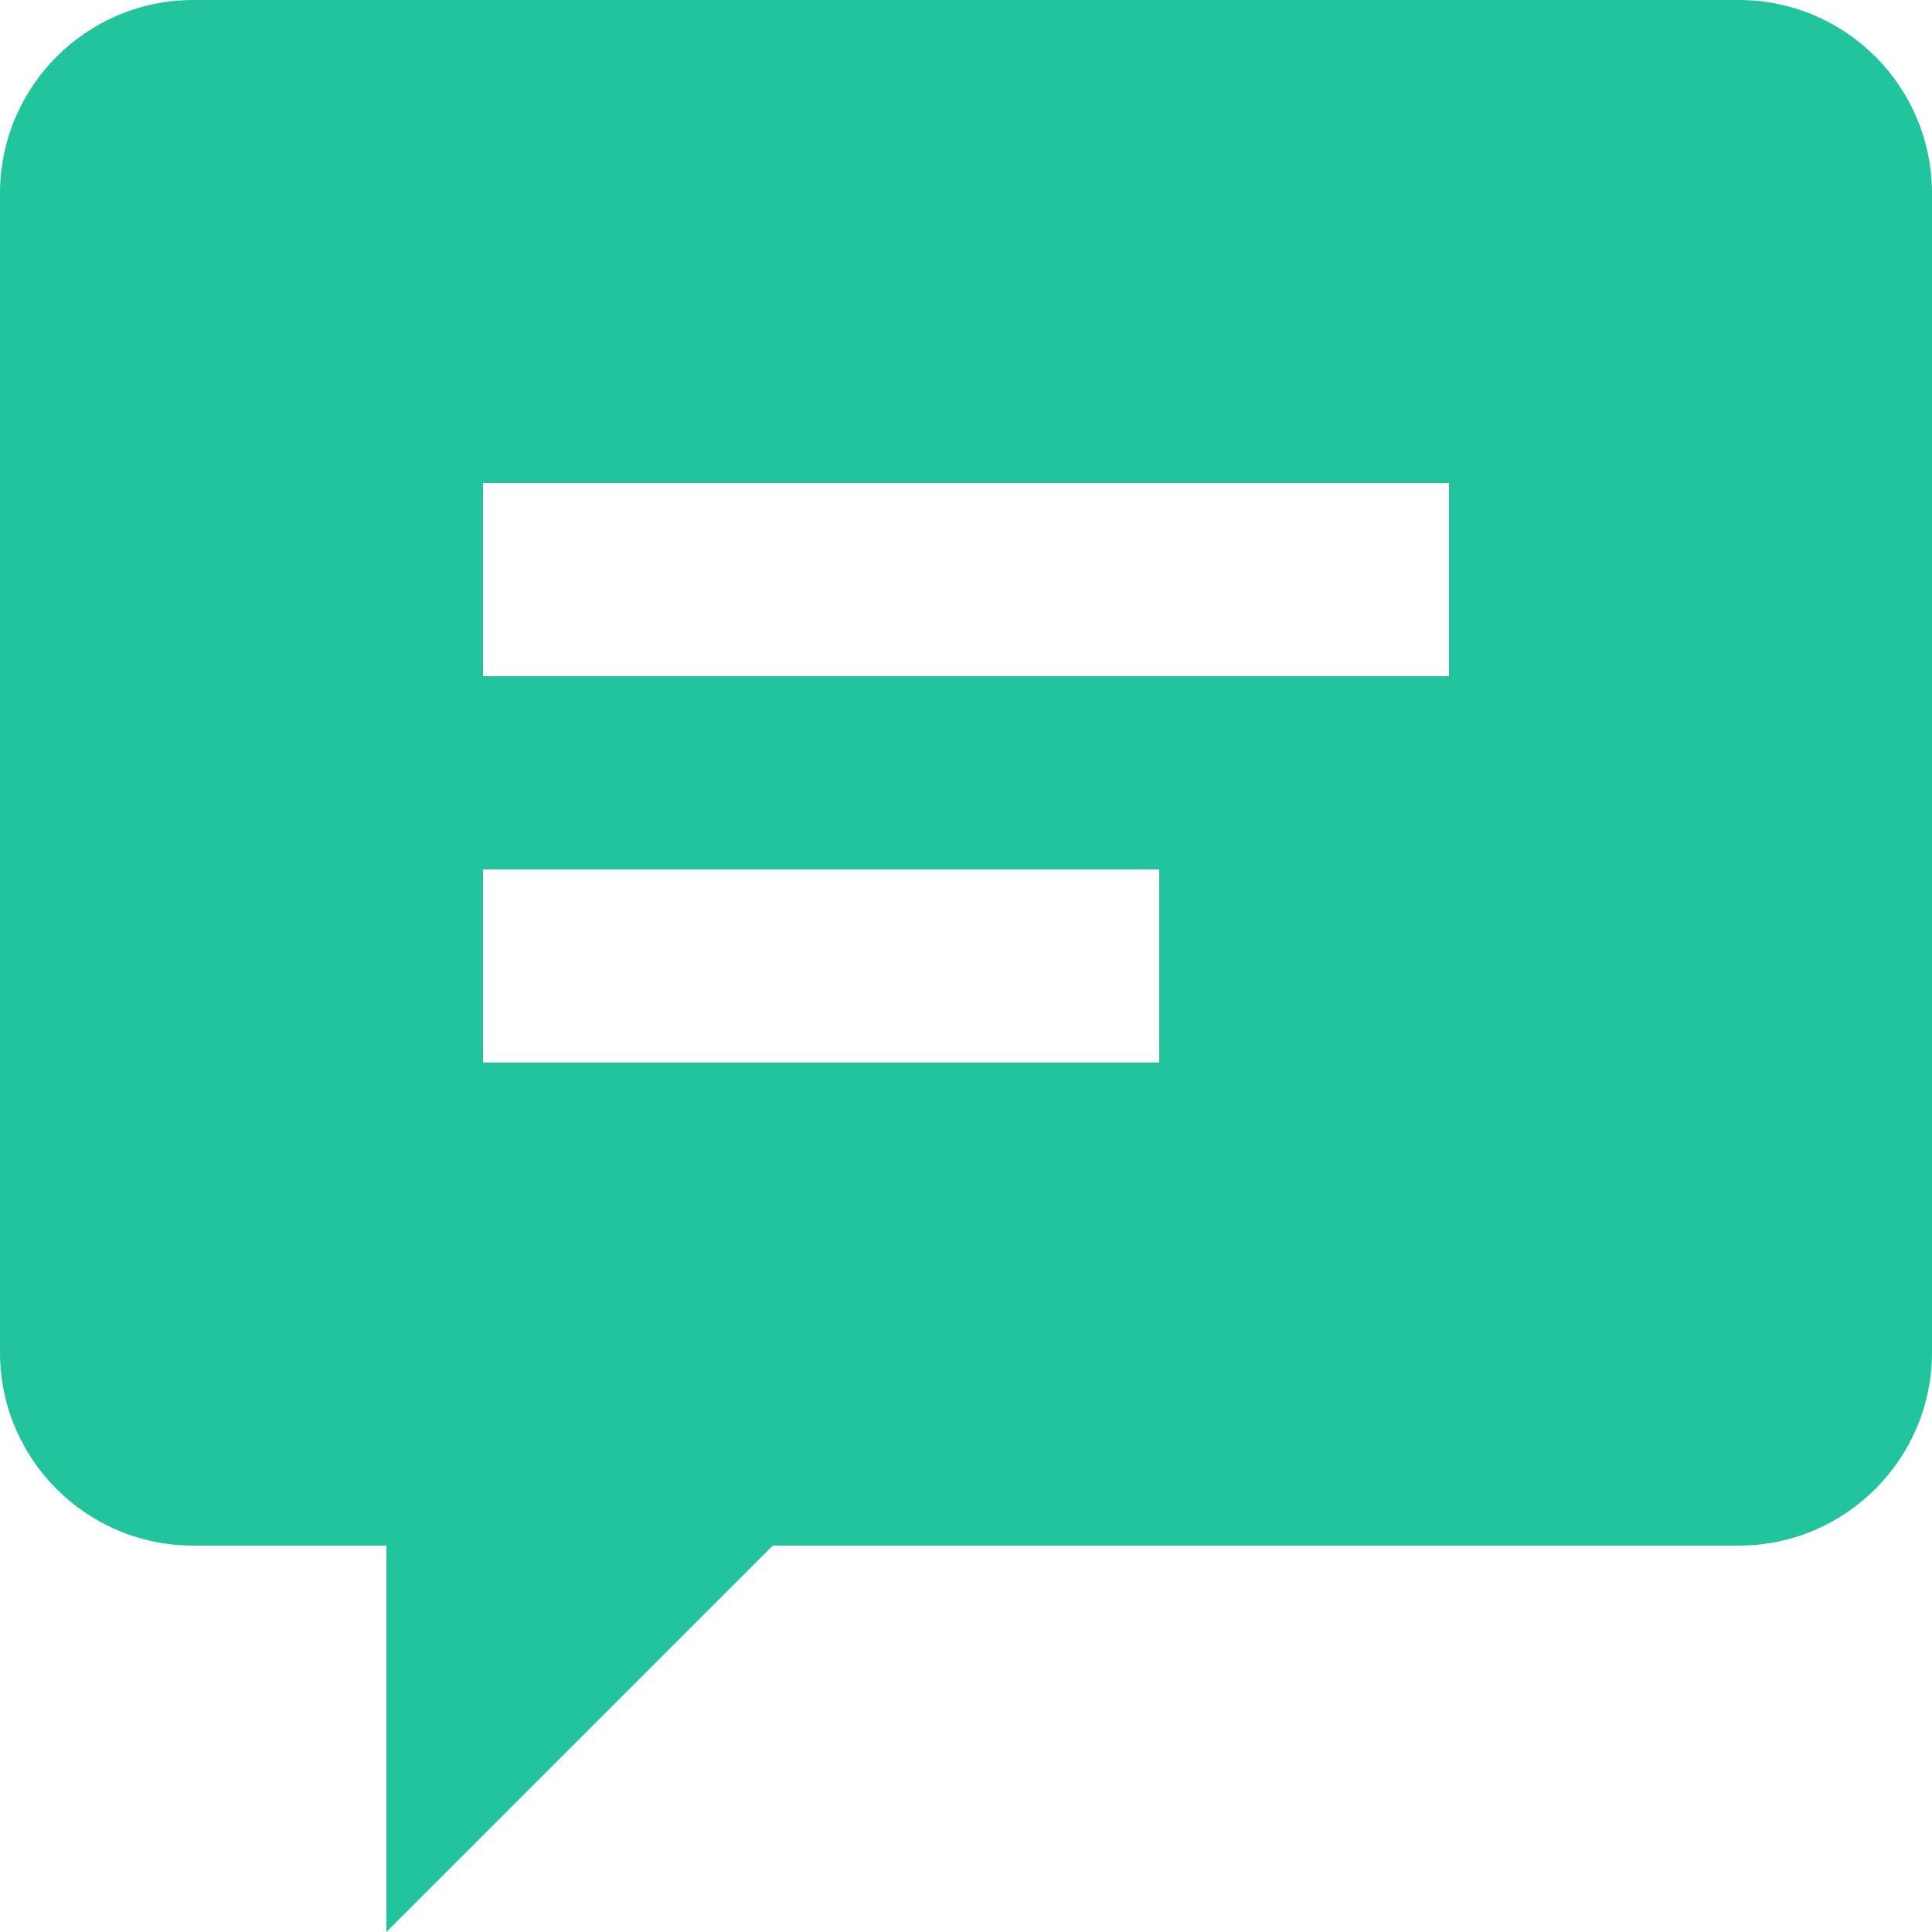
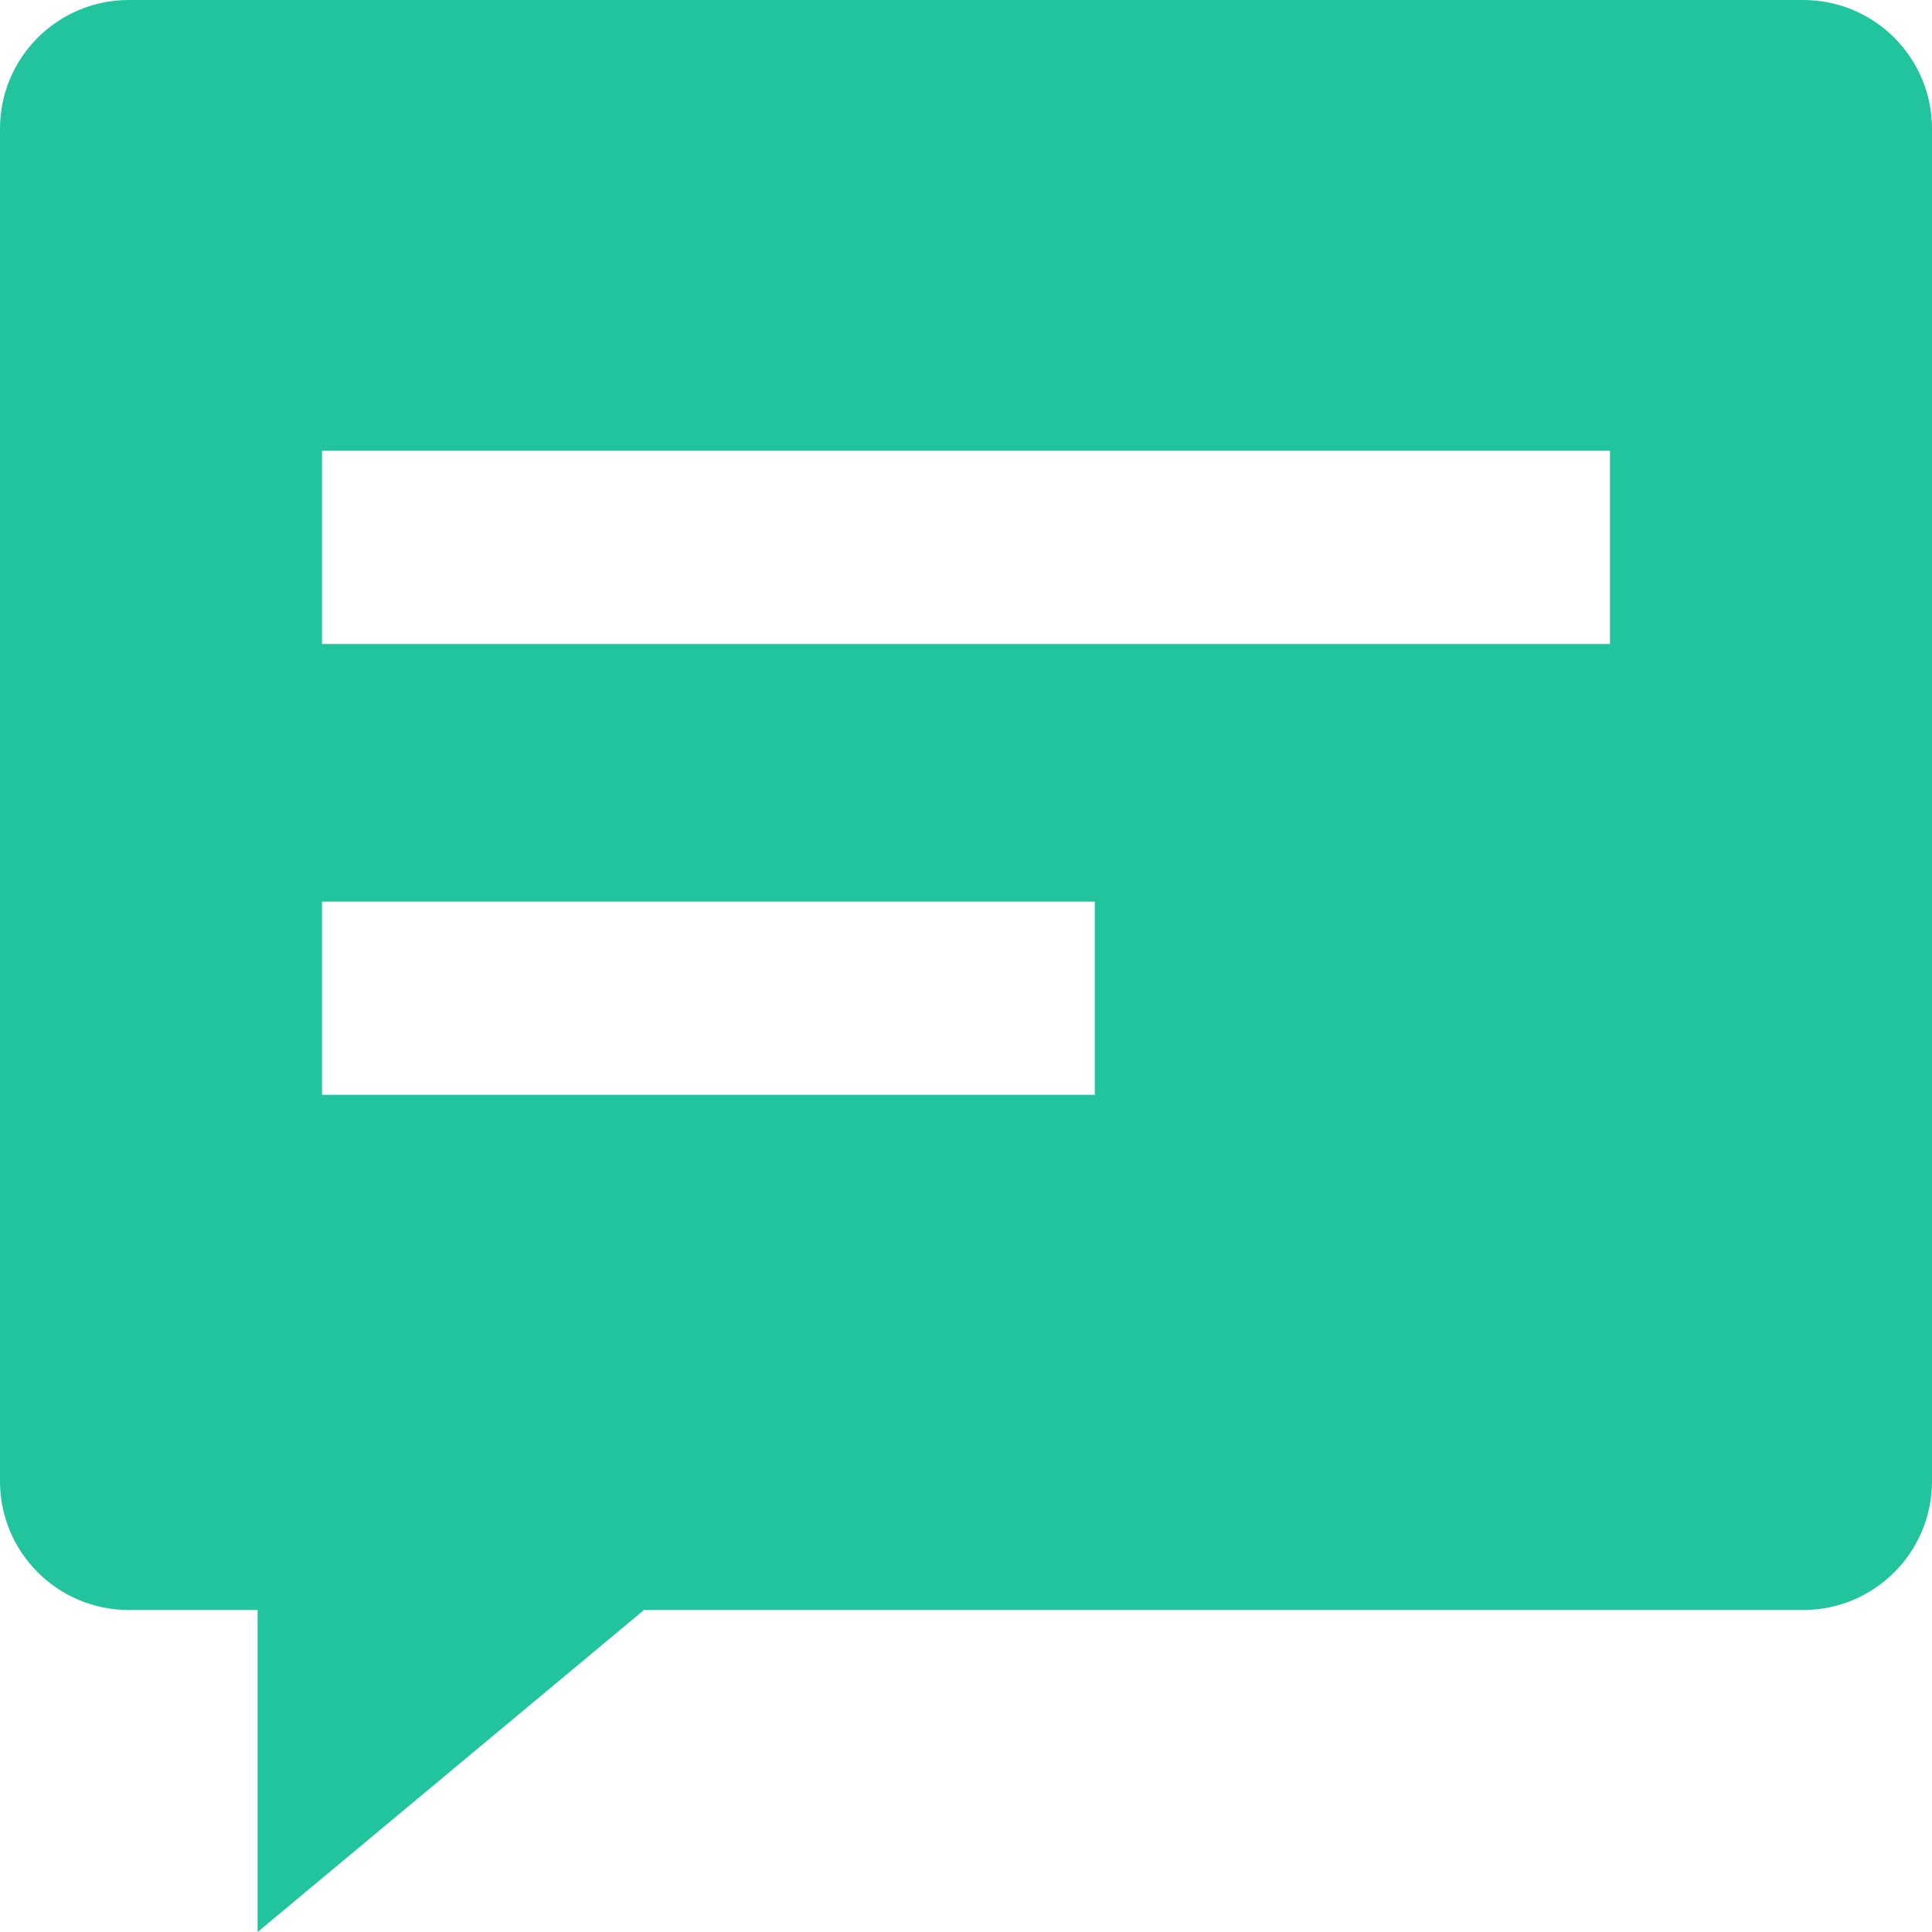
- <svg xmlns="http://www.w3.org/2000/svg" width="20" height="20" viewBox="0 0 20 20" fill="none">
-   <path d="M18 0H2C0.897 0 0 0.897 0 2V14C0 15.105 0.895 16 2 16H4V20L8 16H18C19.103 16 20 15.103 20 14V2C20 0.897 19.103 0 18 0ZM12 11H5V9H12V11ZM15 7H5V5H15V7Z" fill="#21C49C" />
+ <svg xmlns="http://www.w3.org/2000/svg" width="30" height="30" viewBox="0 0 30 30" fill="none">
+   <path fill-rule="evenodd" clip-rule="evenodd" d="M0 2C0 0.895 0.895 0 2 0H28C29.105 0 30 0.895 30 2V23C30 24.105 29.105 25 28 25H10L4 30V25H2C0.895 25 0 24.105 0 23V2ZM5 7H25V10H5V7ZM17 14H5V17H17V14Z" fill="#21C49C" />
</svg>
